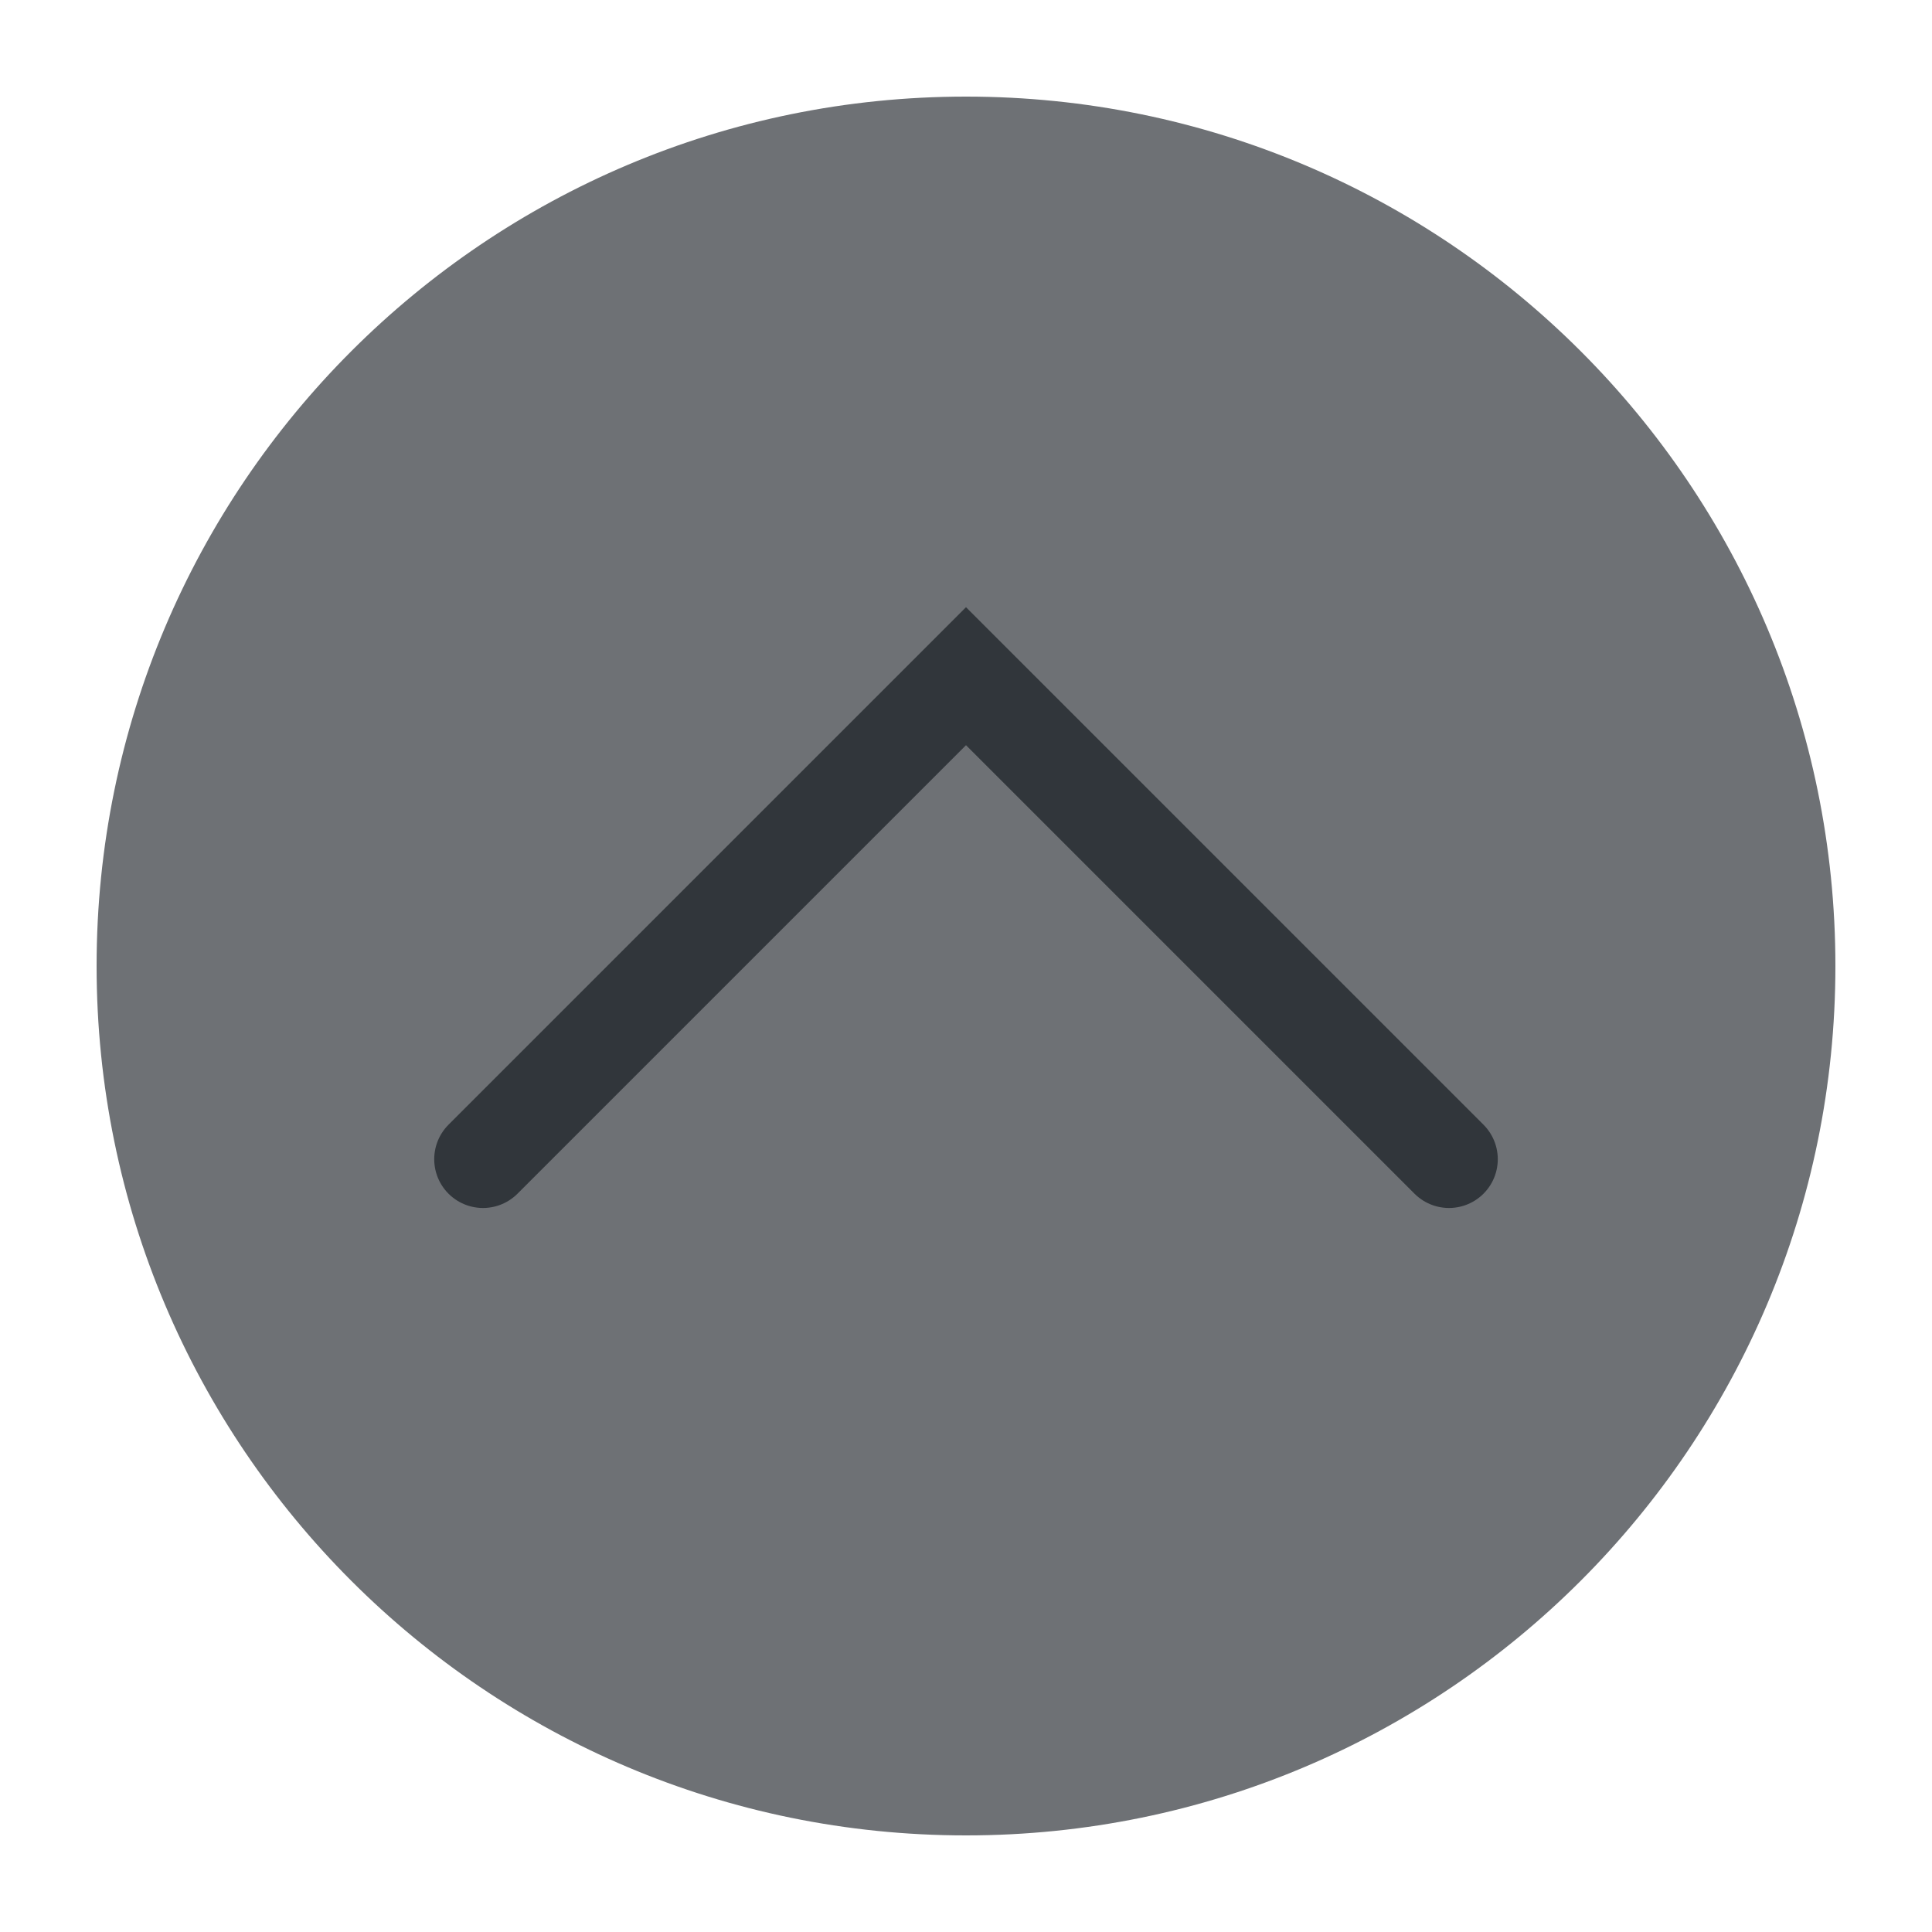
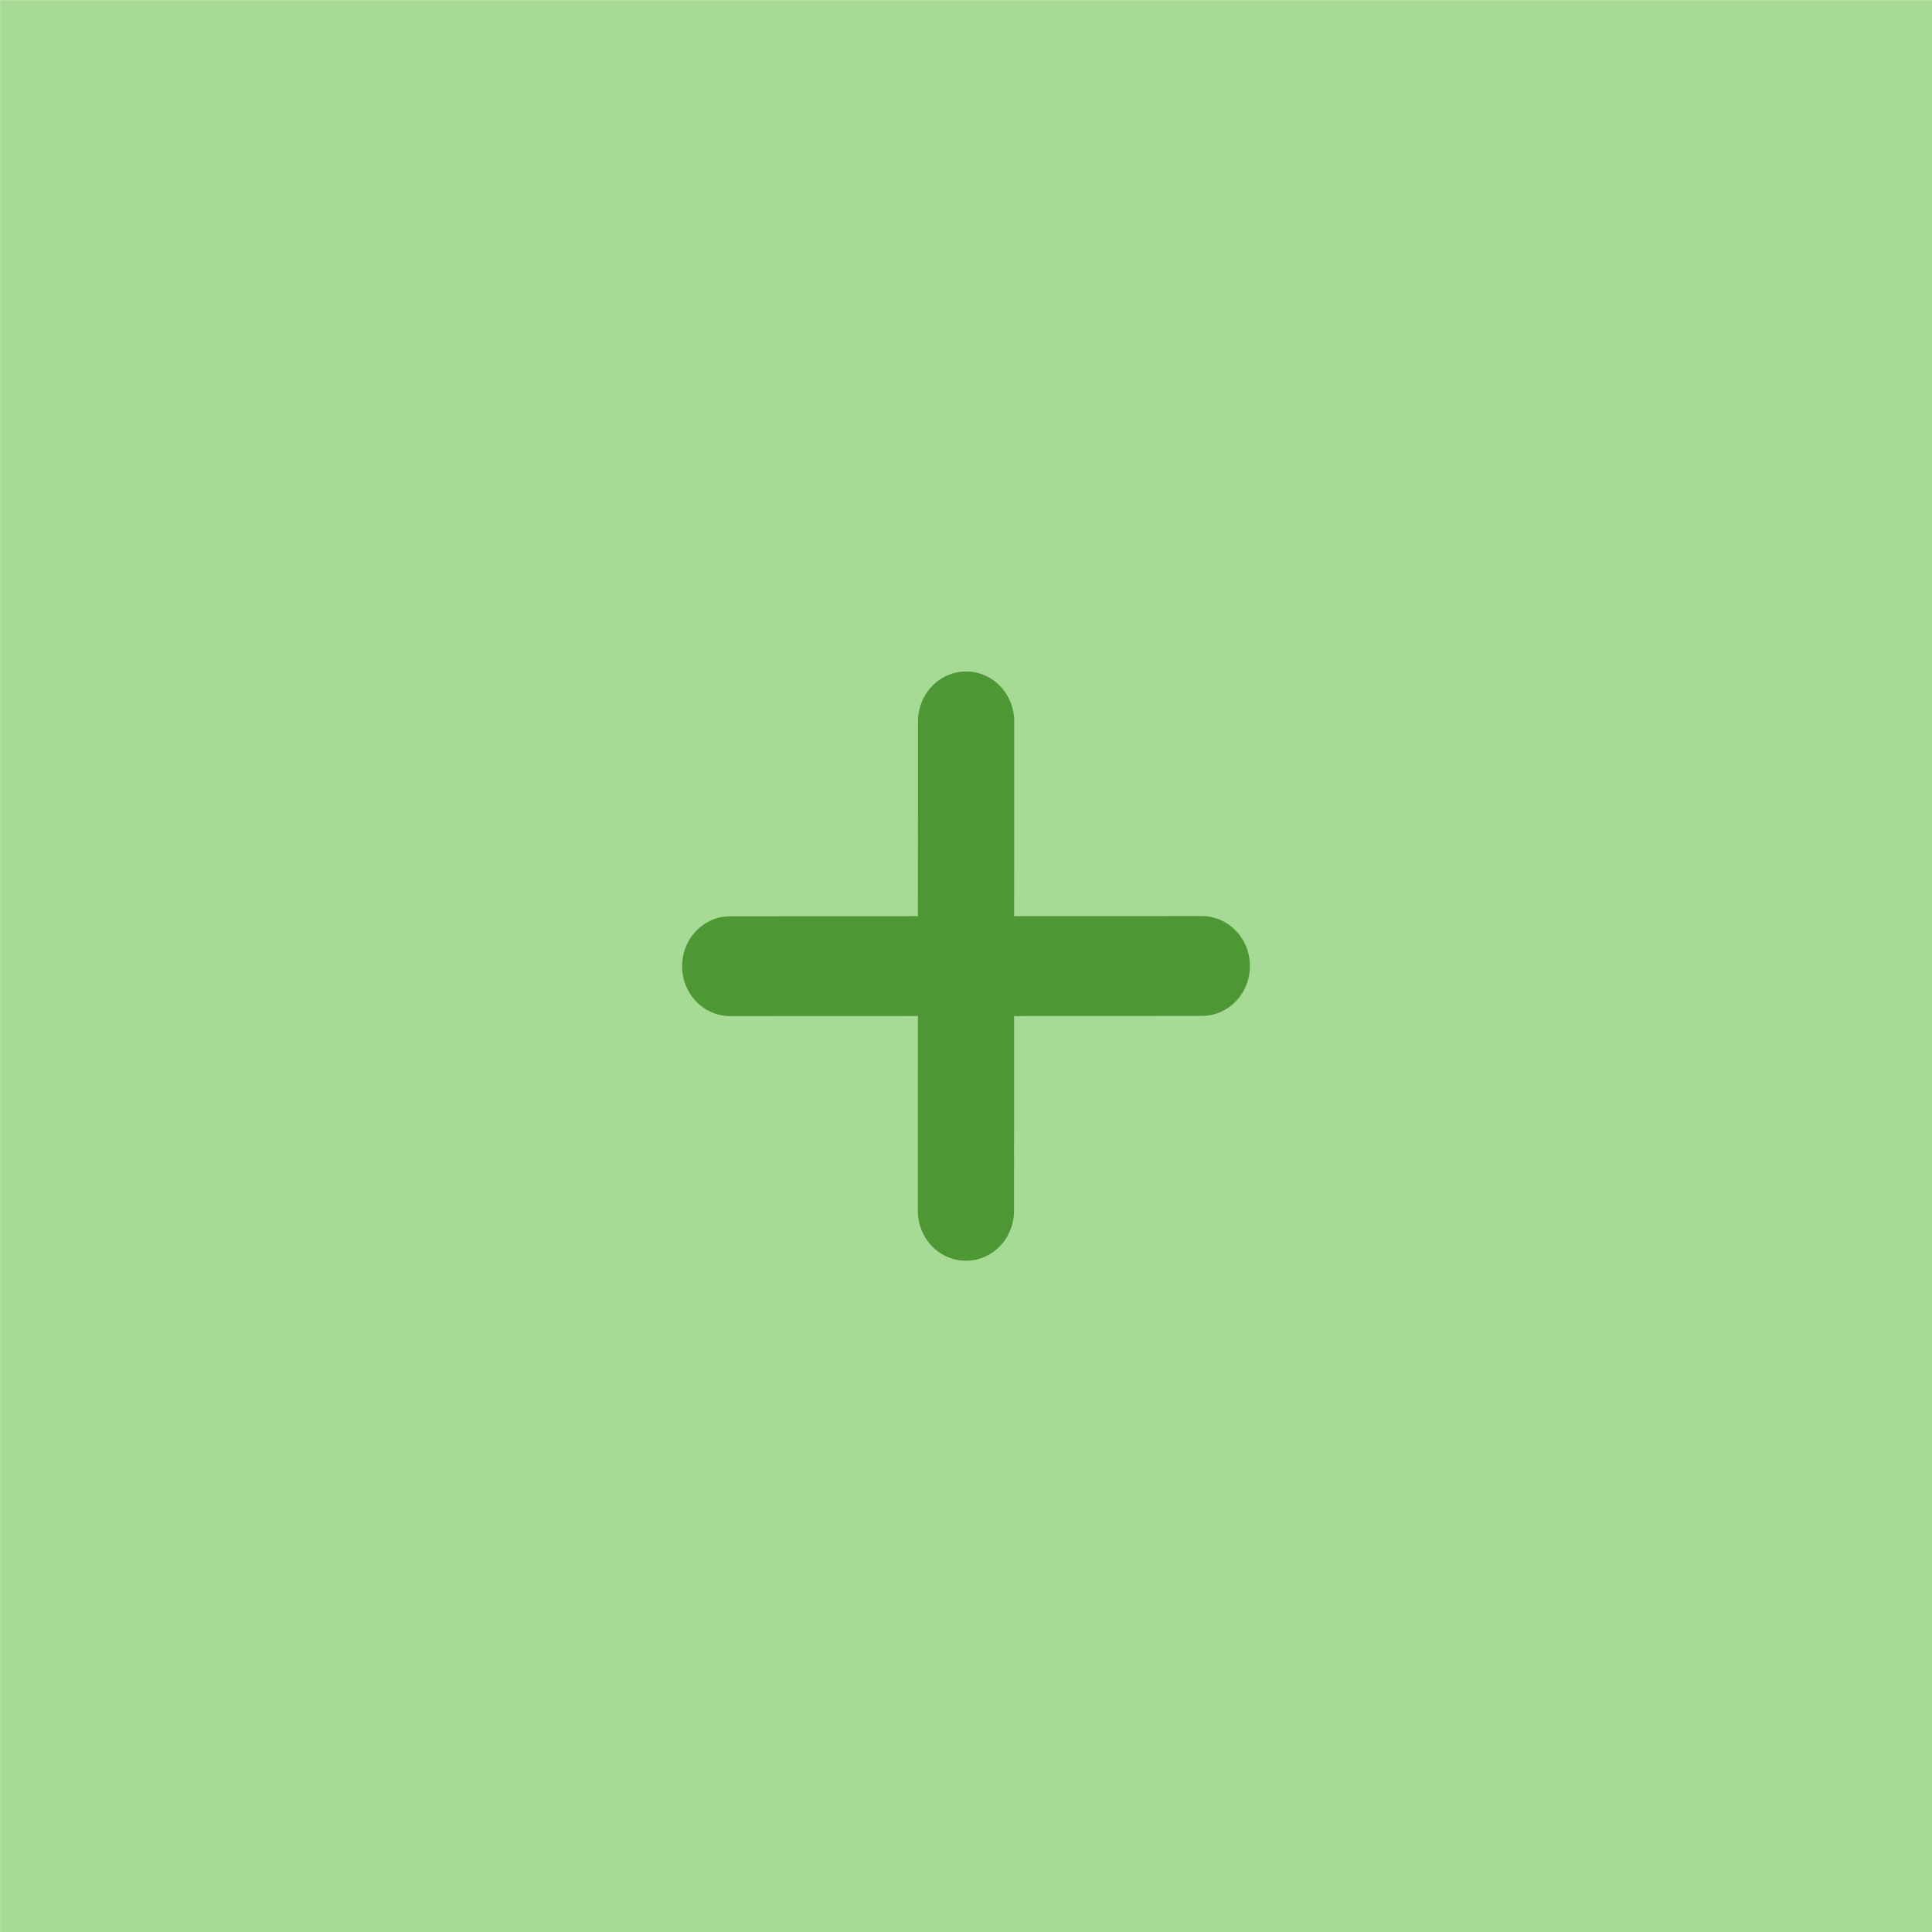
<svg xmlns="http://www.w3.org/2000/svg" viewBox="0 0 50 50" version="1.2" baseProfile="tiny">
  <defs>
</defs>
  <g fill="none" stroke="black" stroke-width="1" fill-rule="evenodd" stroke-linecap="square" stroke-linejoin="bevel">
-     <g fill="#6e7175" fill-opacity="1" stroke="none" transform="matrix(2.5,0,0,2.5,2.5,2.5)" font-family="Noto Sans" font-size="11" font-weight="400" font-style="normal">
-       <circle cx="9" cy="9" r="9" />
+     <g fill="#a6da95" fill-opacity="1" stroke="none" transform="matrix(9.42162,0,0,9.7773,-1083.71,-779.003)" font-family="Noto Sans" font-size="12" font-weight="400" font-style="normal">
+       <rect x="115.024" y="79.675" width="5.307" height="5.114" />
    </g>
-     <g fill="none" stroke="#31363b" stroke-opacity="1" stroke-width="1.01" stroke-linecap="round" stroke-linejoin="miter" stroke-miterlimit="2" transform="matrix(2.5,0,0,2.5,2.5,2.5)" font-family="Noto Sans" font-size="11" font-weight="400" font-style="normal">
-       <polyline fill="none" vector-effect="none" points="4,11 9,6 14,11 " />
+     <g fill="none" stroke="#4d9735" stroke-opacity="1" stroke-width="0.37" stroke-linecap="round" stroke-linejoin="round" transform="matrix(4.75853,4.93817,-4.75853,4.93817,-193.785,-1014.05)" font-family="Noto Sans" font-size="12" font-weight="400" font-style="normal">
+       <path vector-effect="none" fill-rule="nonzero" d="M127.554,82.859 L128.836,81.576" />
    </g>
-     <g fill="none" stroke="#000000" stroke-opacity="1" stroke-width="1" stroke-linecap="square" stroke-linejoin="bevel" transform="matrix(1,0,0,1,0,0)" font-family="Noto Sans" font-size="11" font-weight="400" font-style="normal">
+     <g fill="none" stroke="#4d9735" stroke-opacity="1" stroke-width="0.37" stroke-linecap="round" stroke-linejoin="round" transform="matrix(4.75853,4.93817,-4.75853,4.93817,-193.785,-1014.05)" font-family="Noto Sans" font-size="12" font-weight="400" font-style="normal">
+       <path vector-effect="none" fill-rule="nonzero" d="M127.554,81.576 L128.836,82.859" />
+     </g>
+     <g fill="none" stroke="#000000" stroke-opacity="1" stroke-width="1" stroke-linecap="square" stroke-linejoin="bevel" transform="matrix(1,0,0,1,0,0)" font-family="Noto Sans" font-size="12" font-weight="400" font-style="normal">
</g>
  </g>
</svg>
